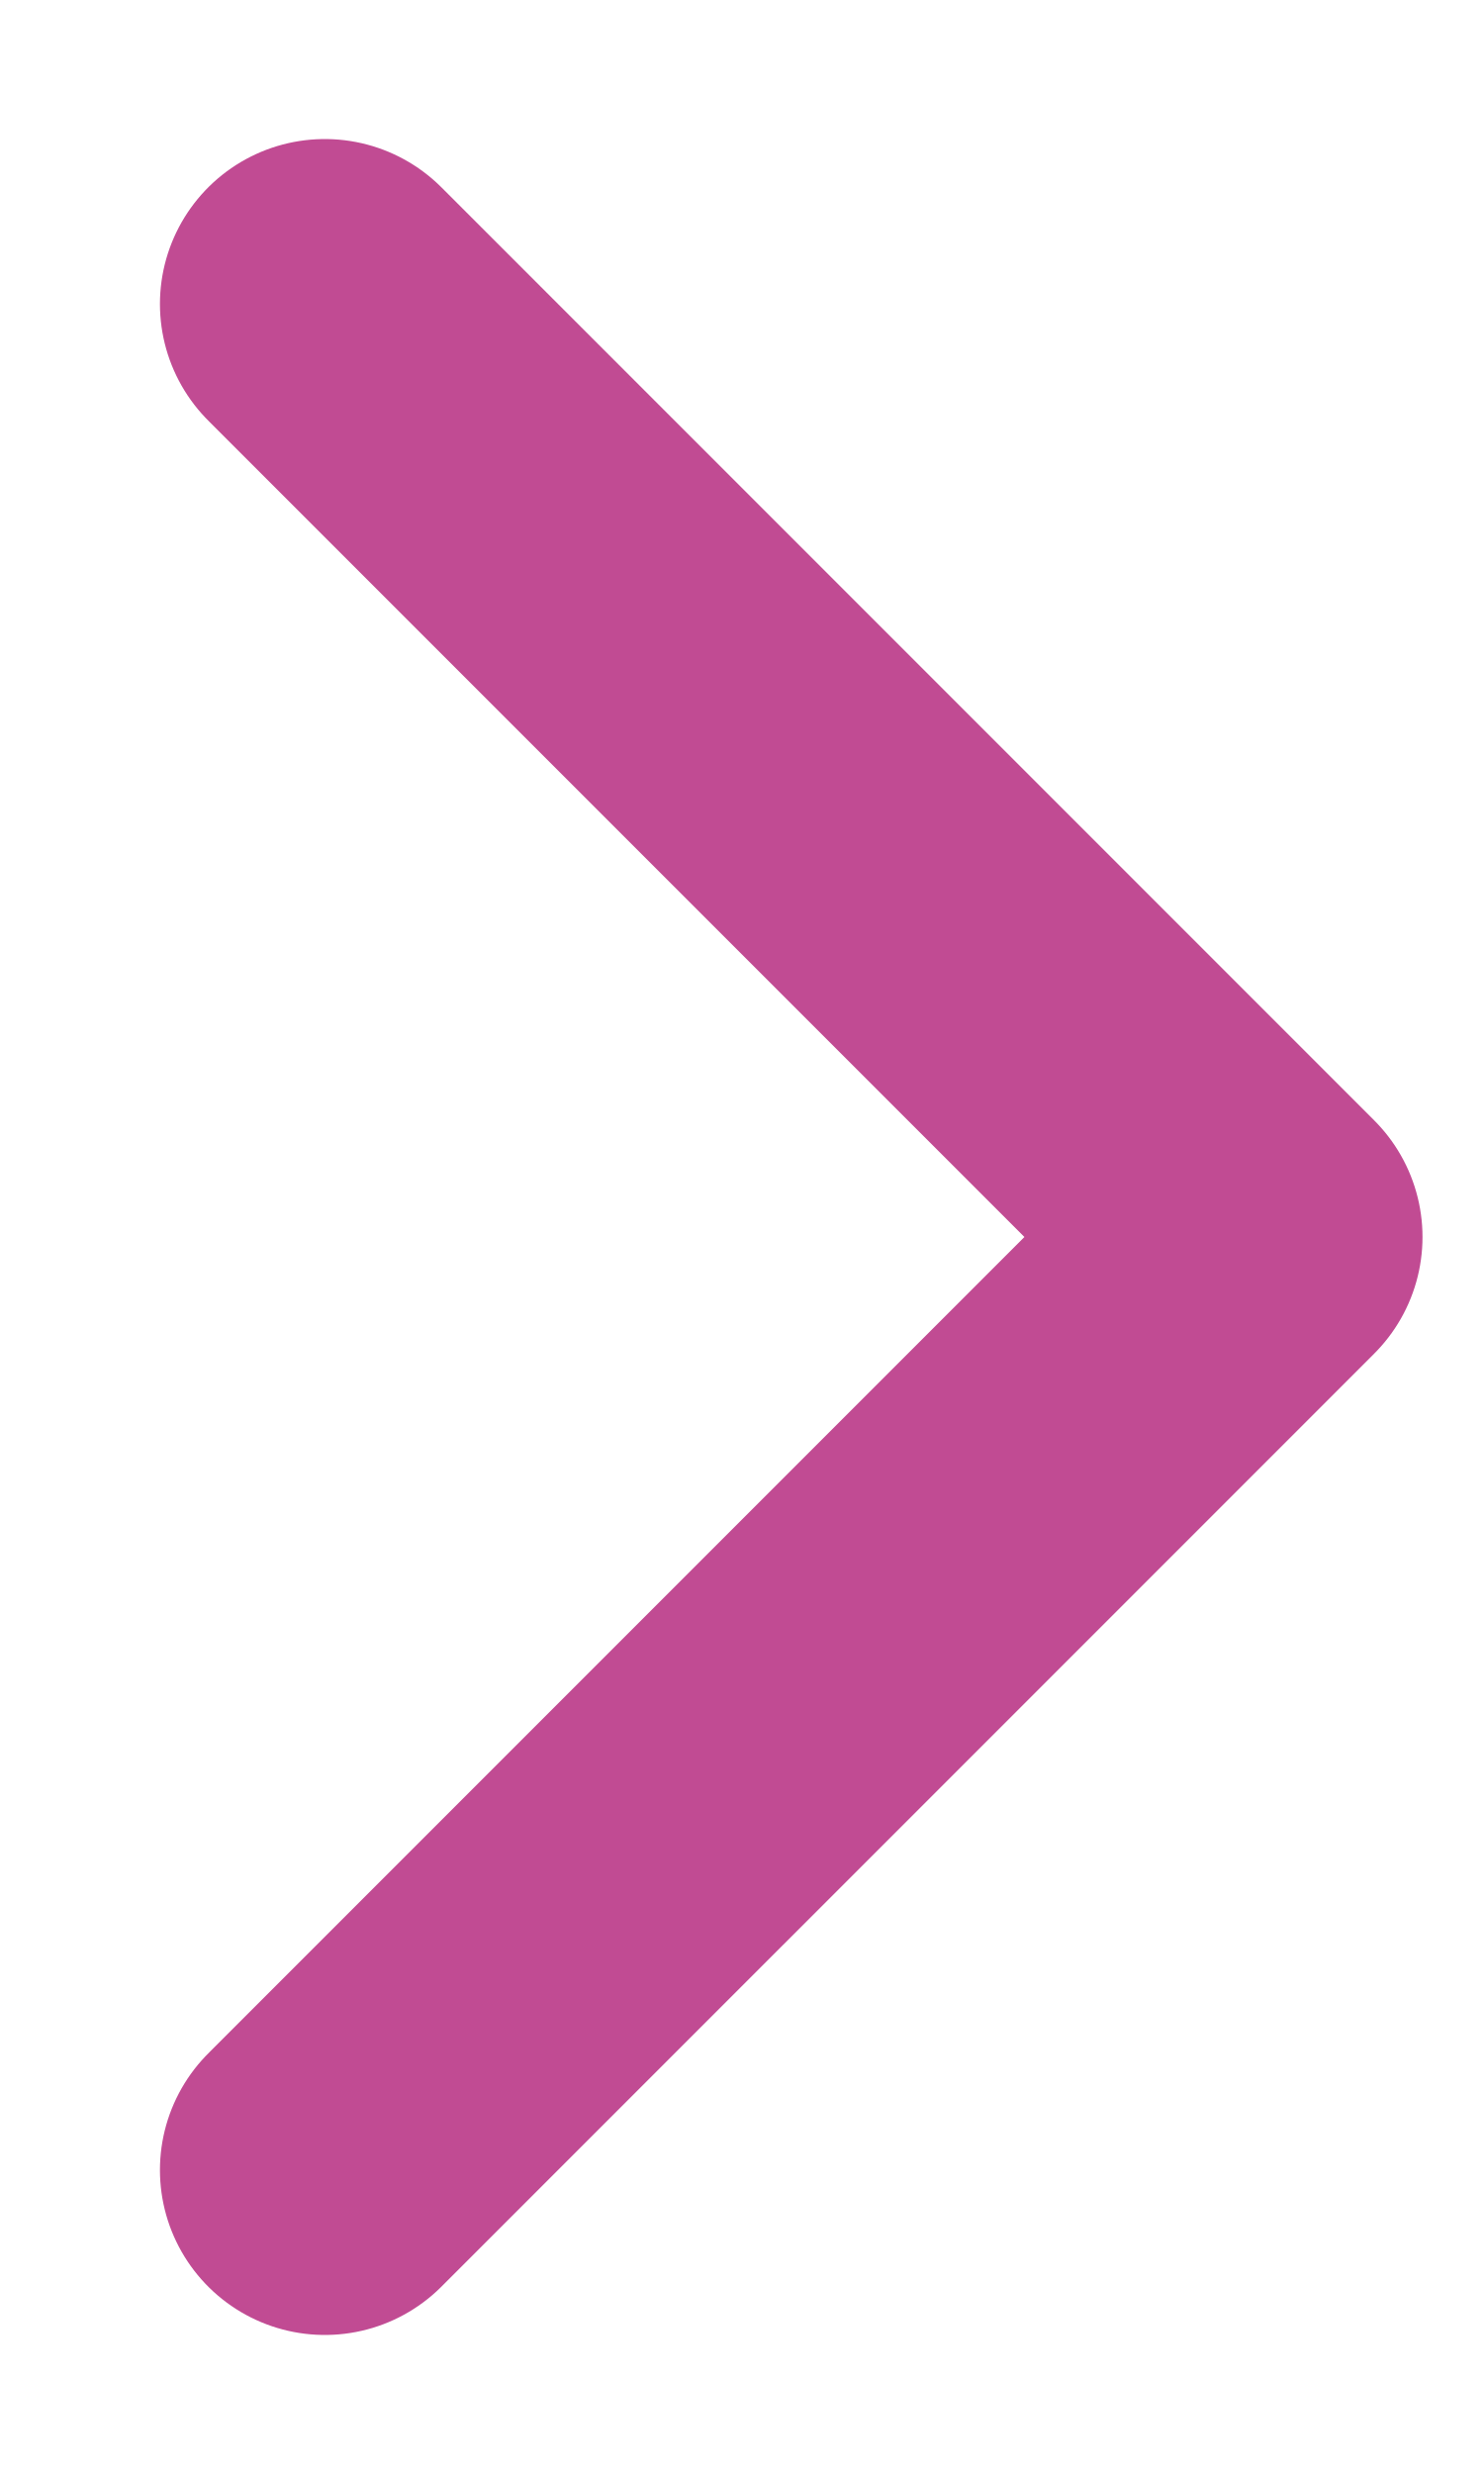
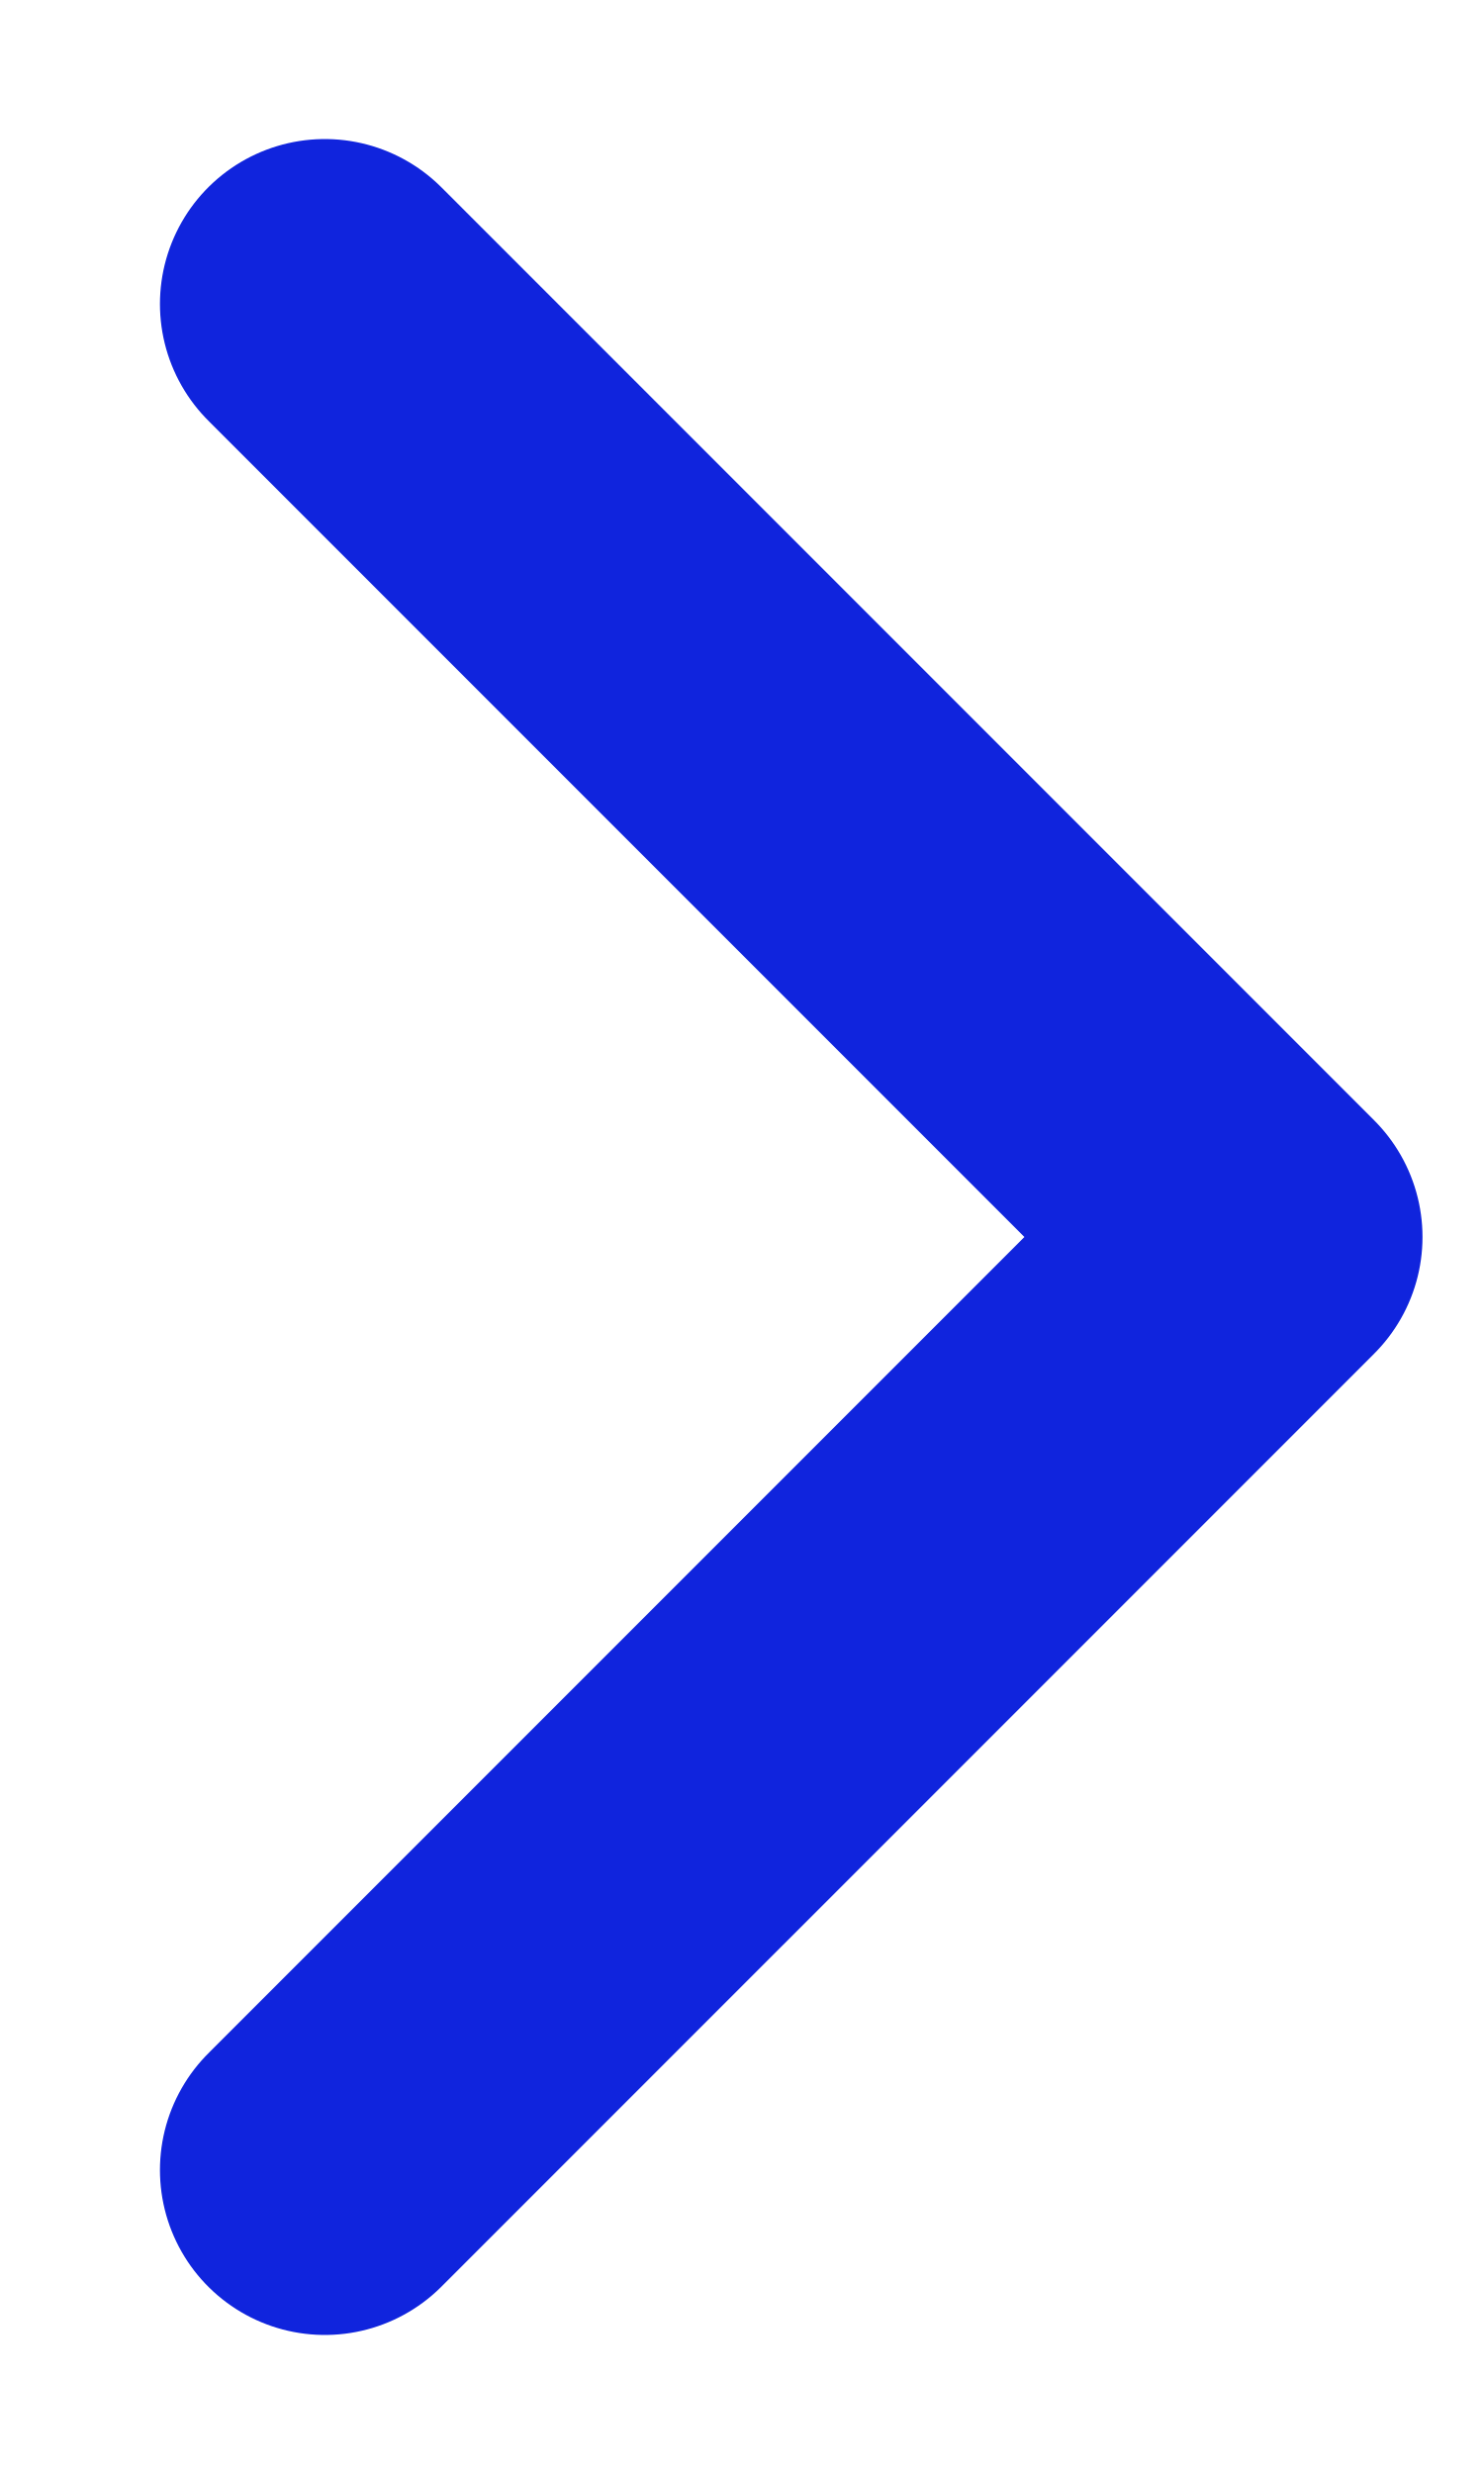
<svg xmlns="http://www.w3.org/2000/svg" width="9" height="15" viewBox="0 0 9 15" fill="none">
-   <path d="M1.97 1.843L7.627 7.5L1.97 13.157" stroke="#C14B93" stroke-width="2" stroke-linecap="round" stroke-linejoin="round" />
+   <path d="M1.97 1.843L7.627 7.5L1.97 13.157" stroke="#1024DD" stroke-width="2" stroke-linecap="round" stroke-linejoin="round" />
</svg>
